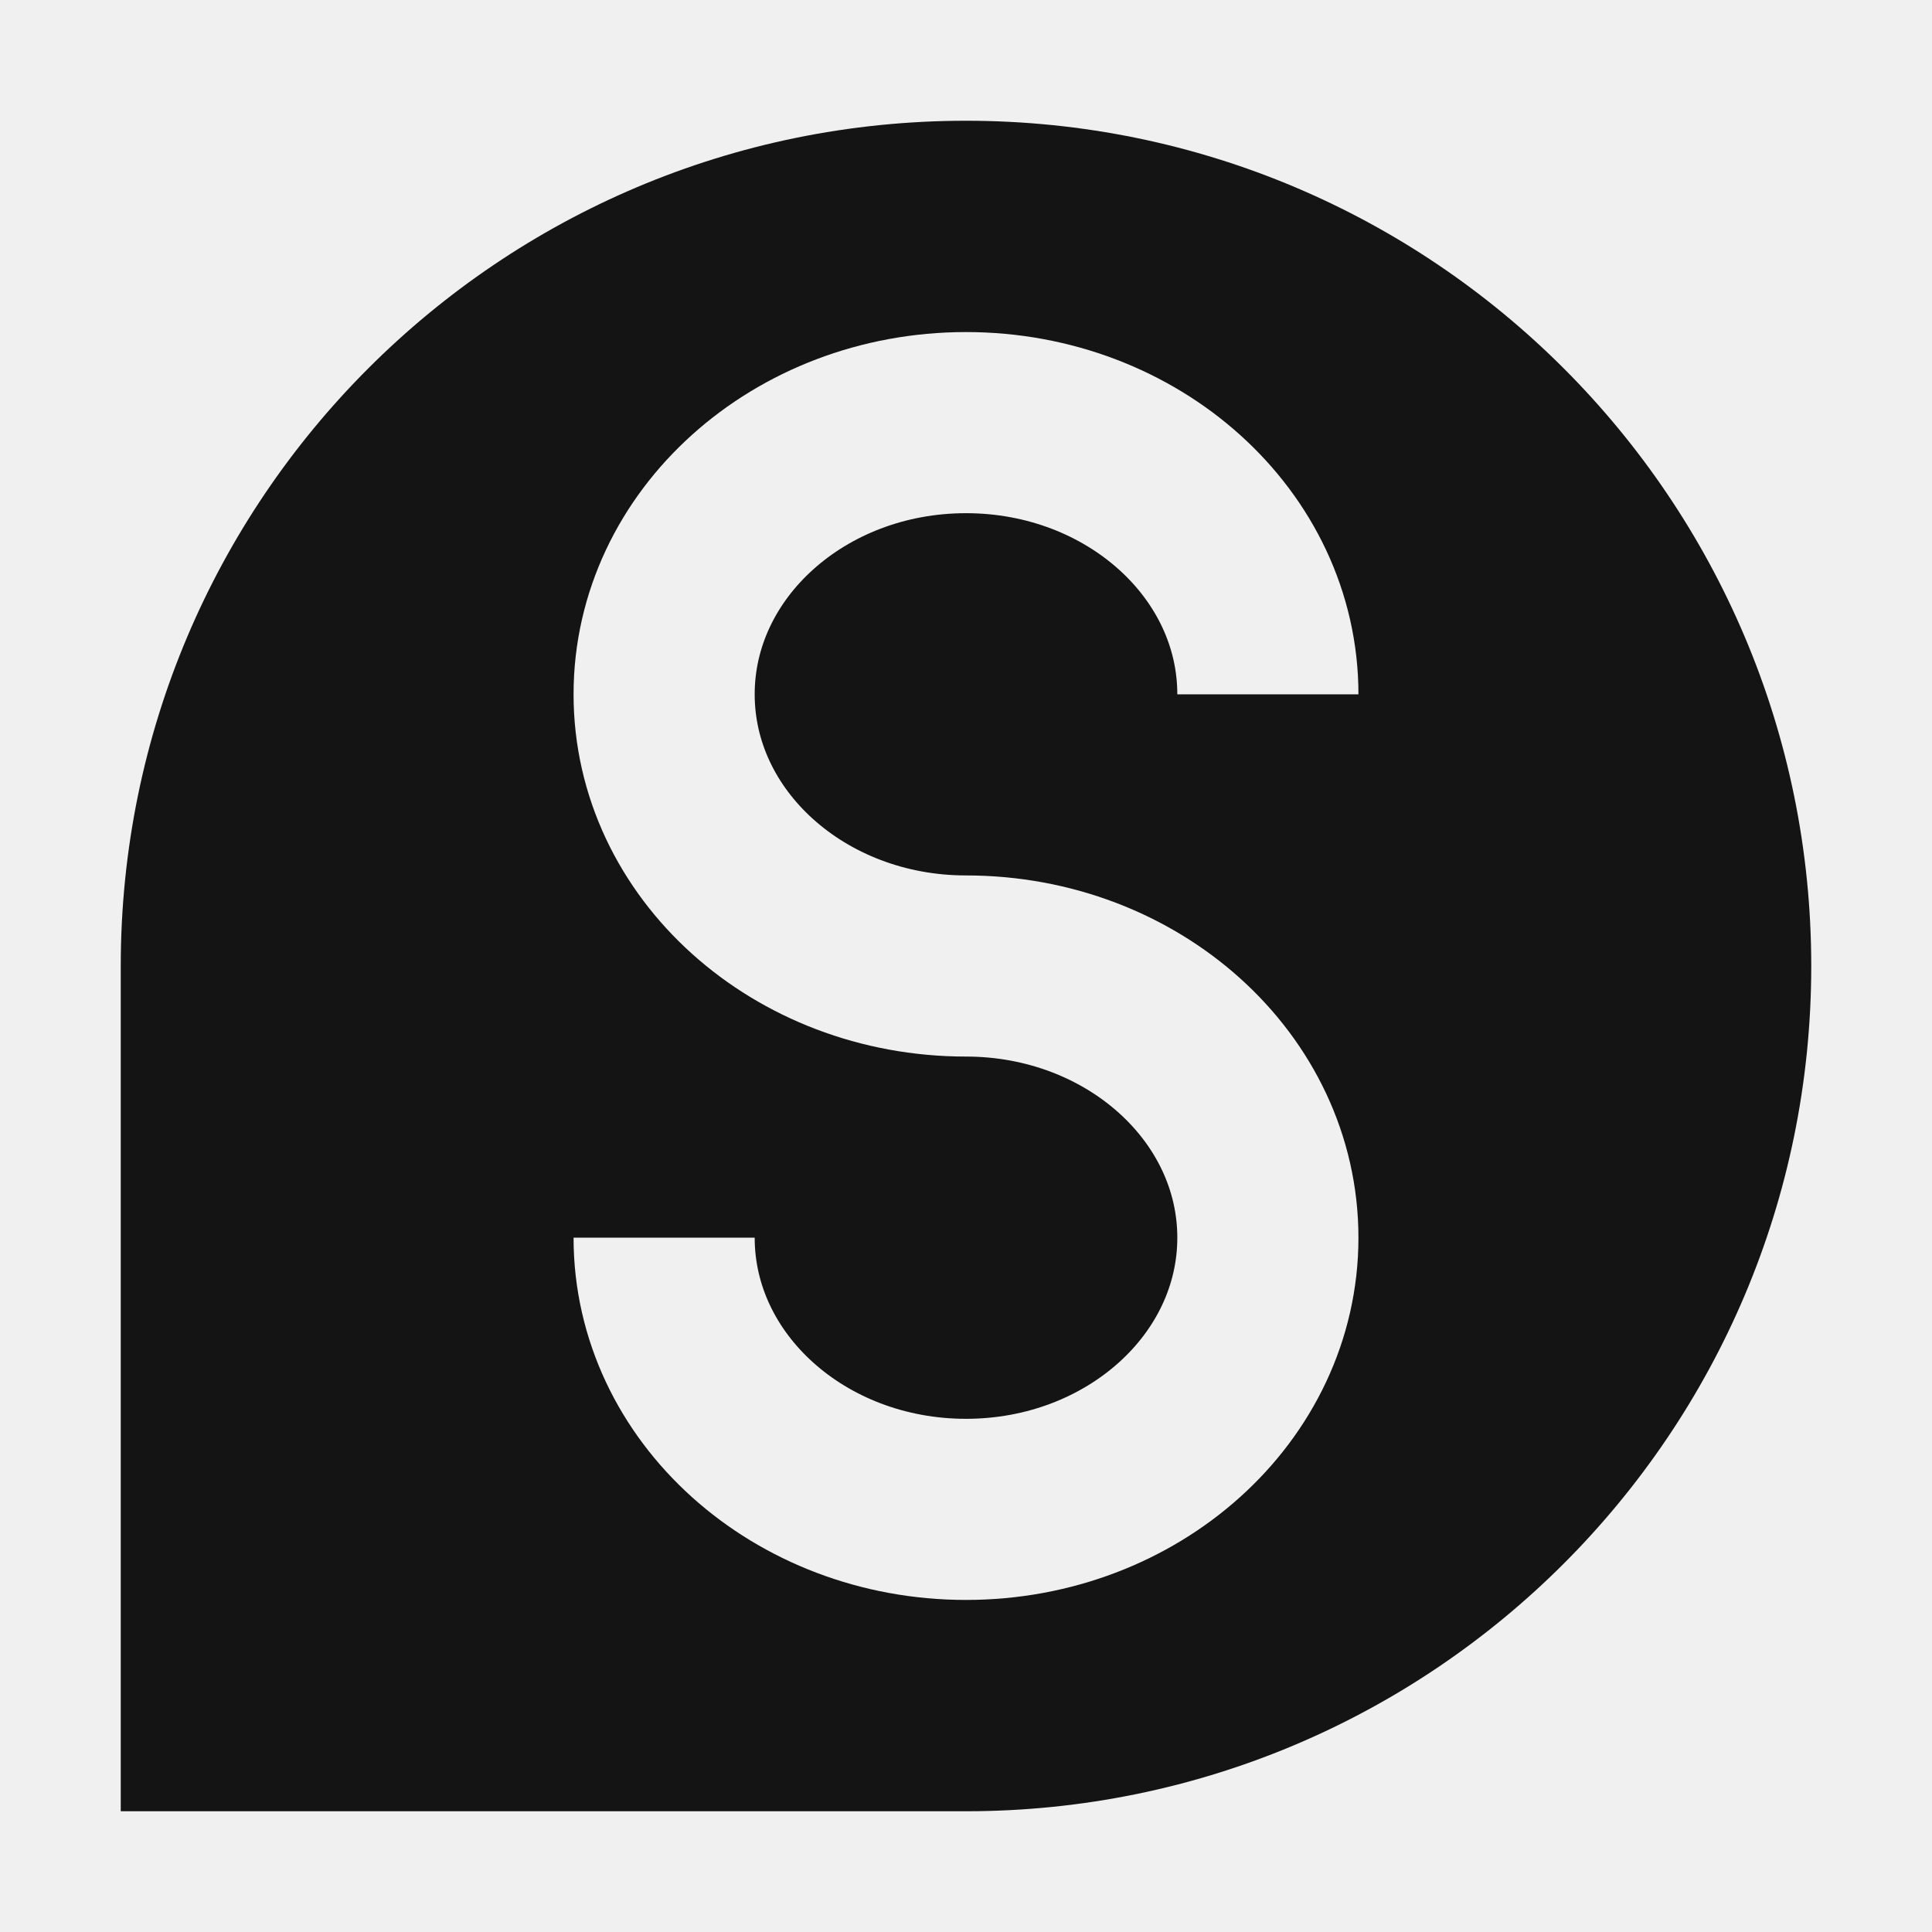
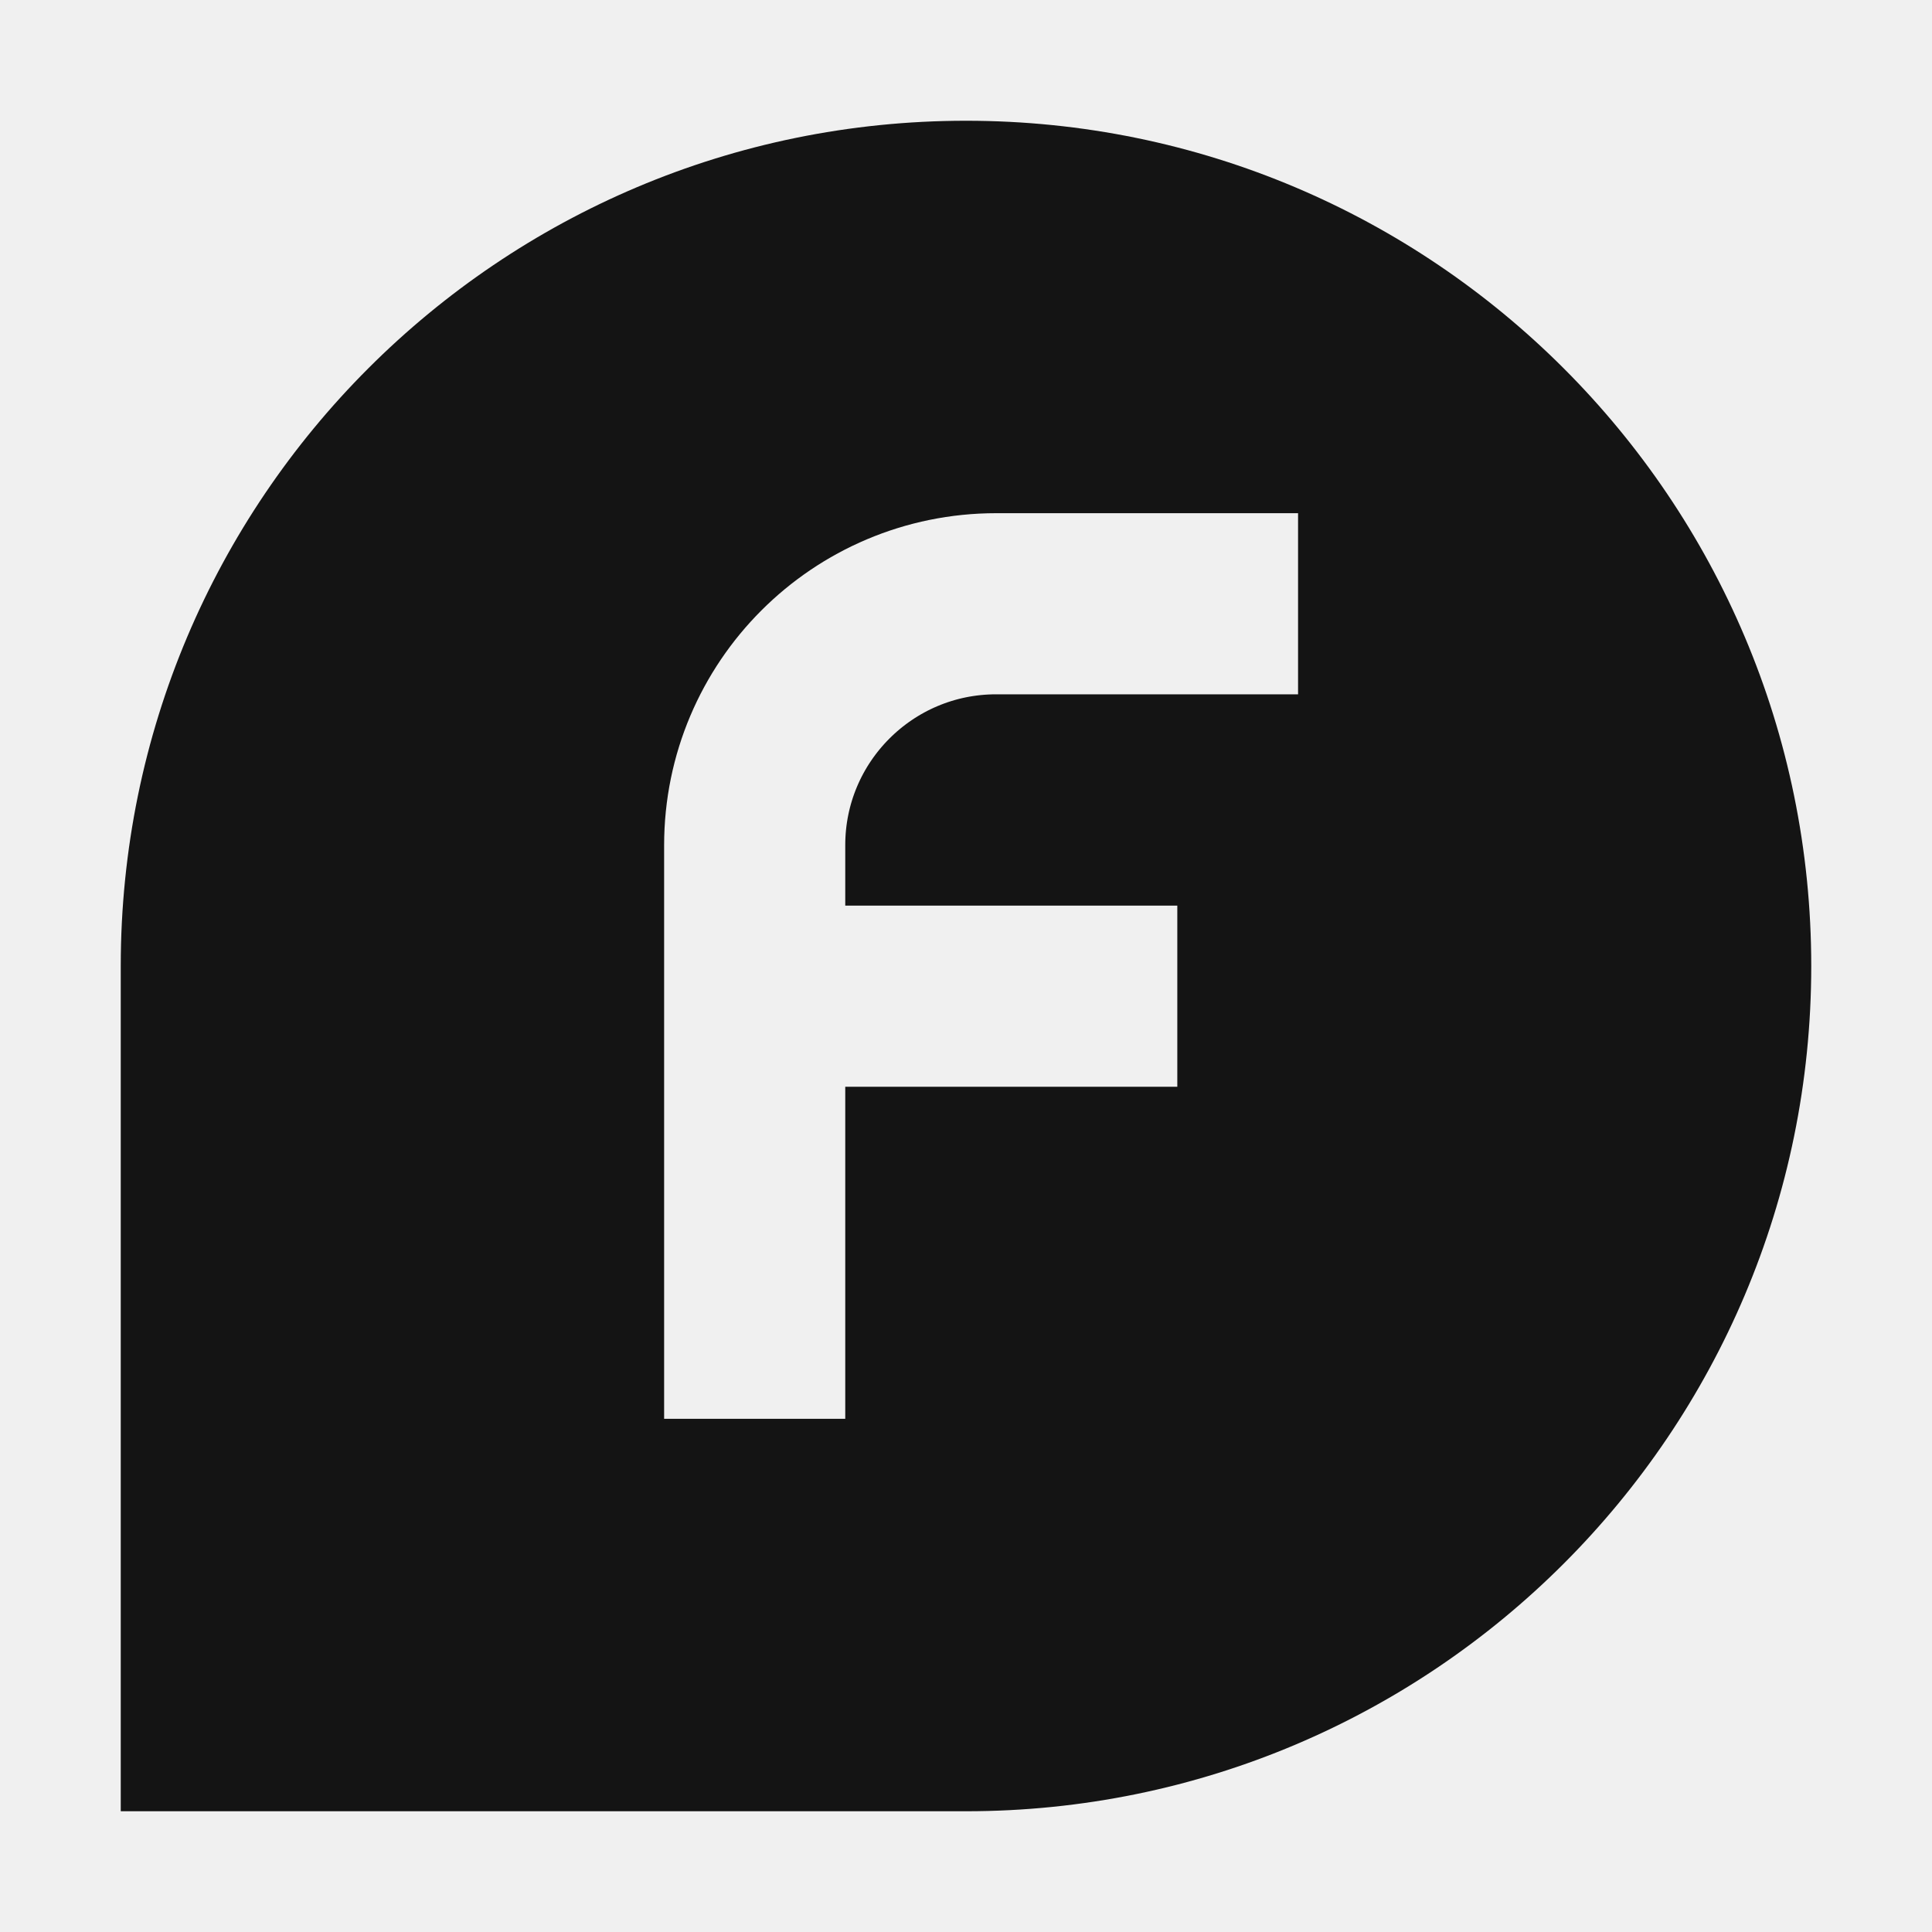
- <svg xmlns="http://www.w3.org/2000/svg" viewBox="0 0 32 32" role="img" aria-label="Speakeasy">
+ <svg xmlns="http://www.w3.org/2000/svg" viewBox="0 0 32 32" role="img" aria-label="Fluent">
  <style>.m{fill:#141414}@media (prefers-color-scheme: dark){.m{fill:#FFF8EC}}</style>
  <mask id="c" maskUnits="userSpaceOnUse" x="0" y="0" width="32" height="32">
    <rect width="32" height="32" fill="#fff" />
-     <path d="M21 11.5A5 4.5 0 1 0 16 16A5 4.5 0 1 1 11 20.5" fill="none" stroke="#000" stroke-width="3" />
+     <path d="M12.5 23.5V14A4 4 0 0 1 16.5 10H21.5M12.5 16.5H19.5" fill="none" stroke="#000" stroke-width="3" />
  </mask>
  <path class="m" mask="url(#c)" d="M2 16A14 14 0 1 1 16 30H2Z" />
</svg>
